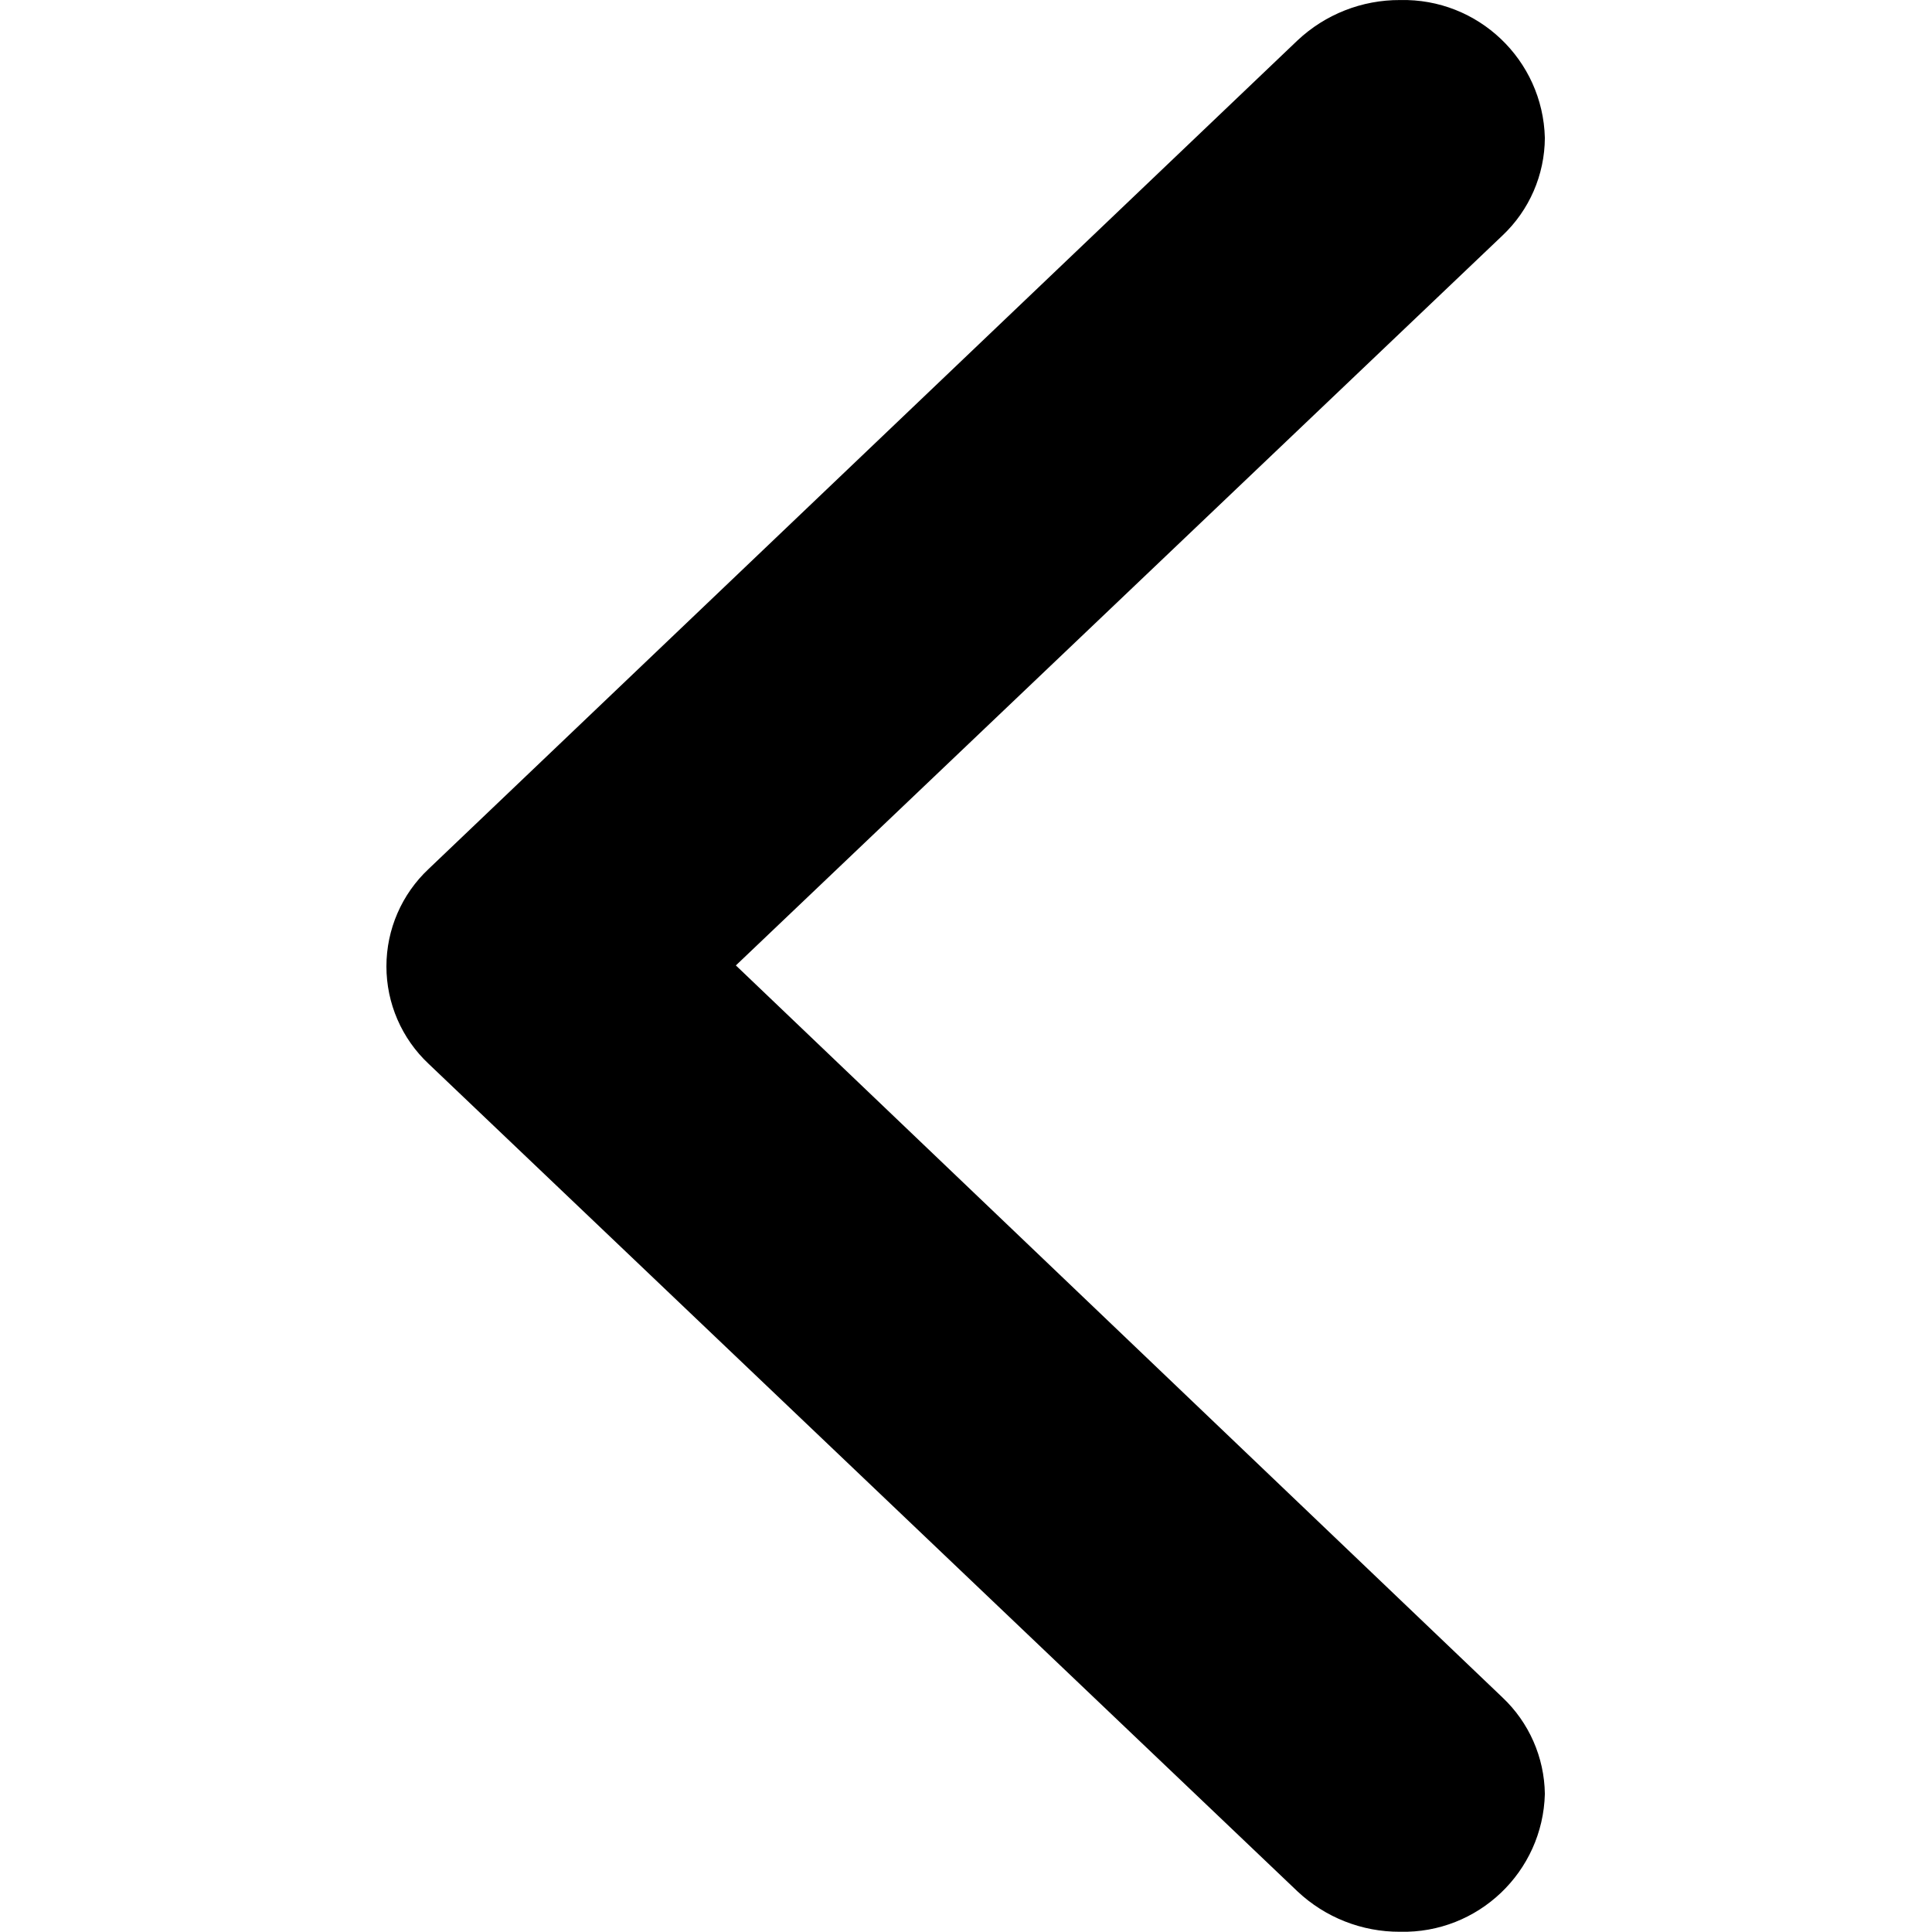
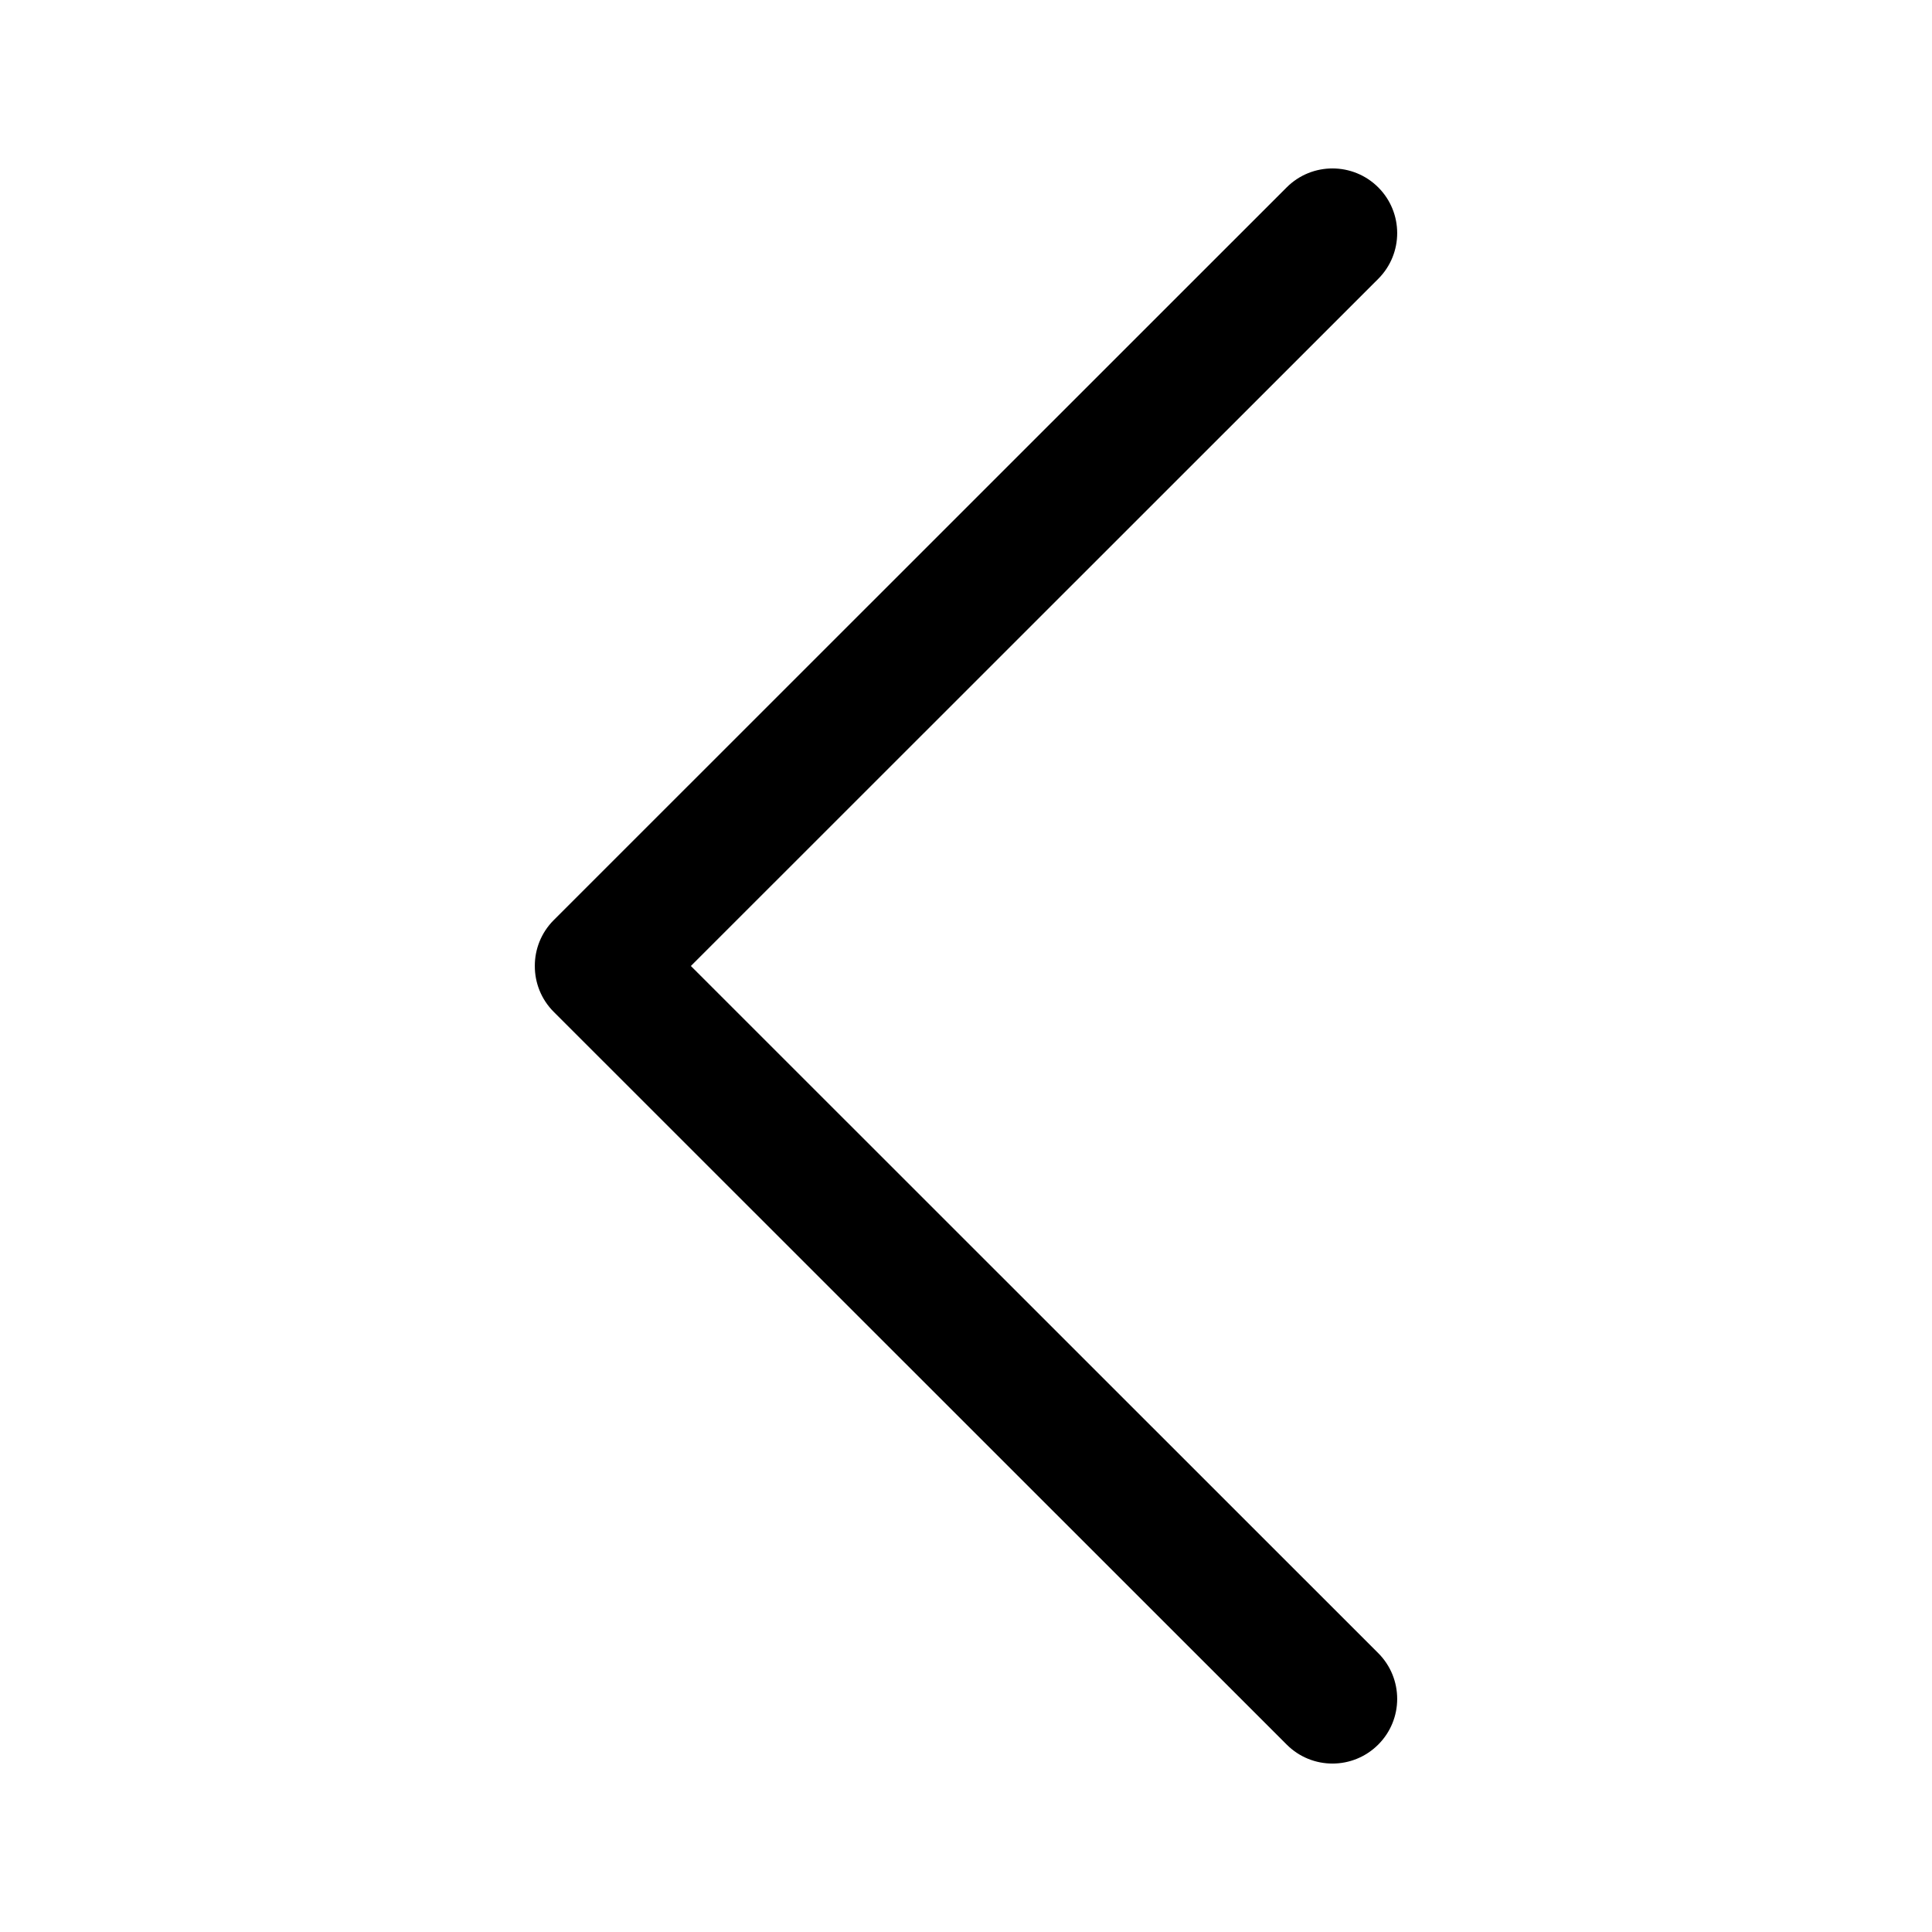
- <svg xmlns="http://www.w3.org/2000/svg" t="1591082934422" class="icon" viewBox="0 0 1024 1024" version="1.1" p-id="1590" width="200" height="200">
+ <svg xmlns="http://www.w3.org/2000/svg" t="1591772811200" class="icon" viewBox="0 0 1024 1024" version="1.1" p-id="877" width="200" height="200">
  <defs>
    <style type="text/css" />
  </defs>
-   <path d="M227.211 460.526a70.815 70.815 0 0 0 0 103.358l460.505 438.605a78.797 78.797 0 0 0 54.34 21.388 75.011 75.011 0 0 0 76.751-73.067 71.634 71.634 0 0 0-22.514-51.167L390.025 511.694l406.268-386.824A71.634 71.634 0 0 0 818.806 73.088 75.011 75.011 0 0 0 742.056 0.021a78.797 78.797 0 0 0-54.34 21.388z" p-id="1591" />
+   <path d="M293.522 536.342L681.977 924.665c13.391 13.412 35.107 13.412 48.518-1e-8 13.392-13.367 13.392-35.083 0-48.474l-364.321-364.197L730.495 147.798c13.392-13.391 13.392-35.105 0-48.496-13.411-13.368-35.127-13.368-48.518 0l-388.454 388.344c-6.731 6.72-10.083 15.539-10.056 24.348C283.44 520.805 286.79 529.622 293.522 536.342z" p-id="878" />
</svg>
